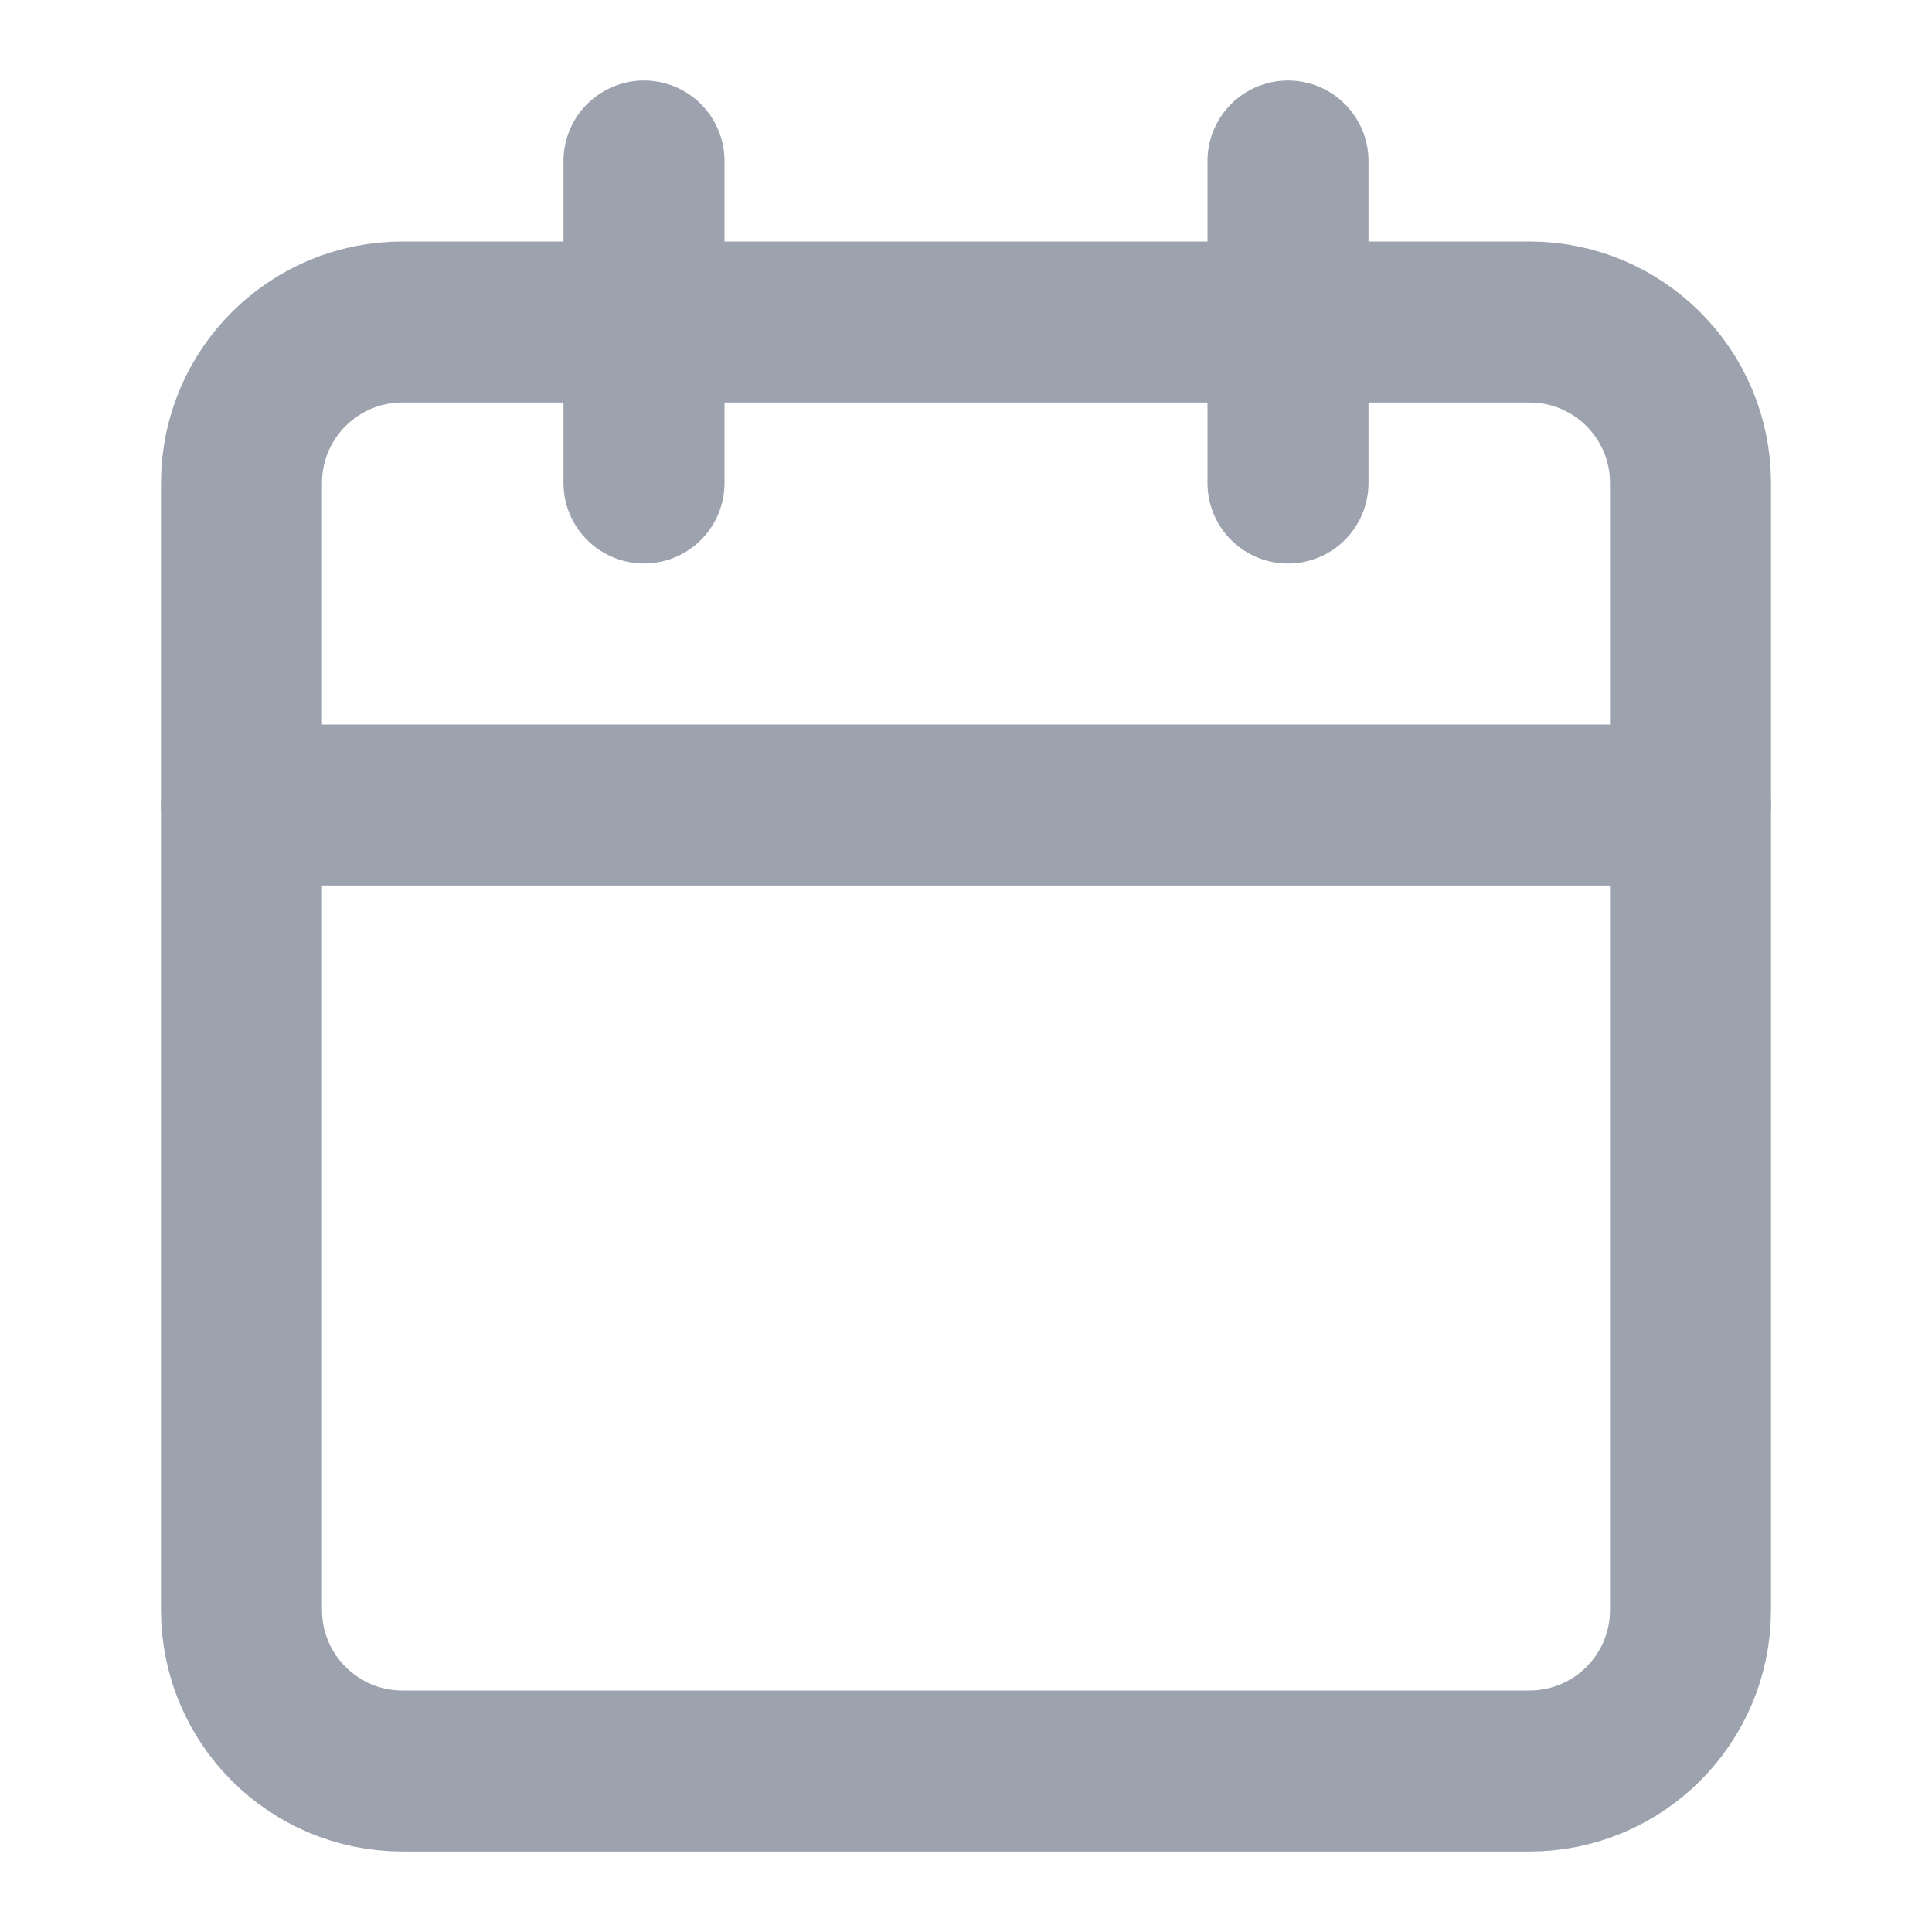
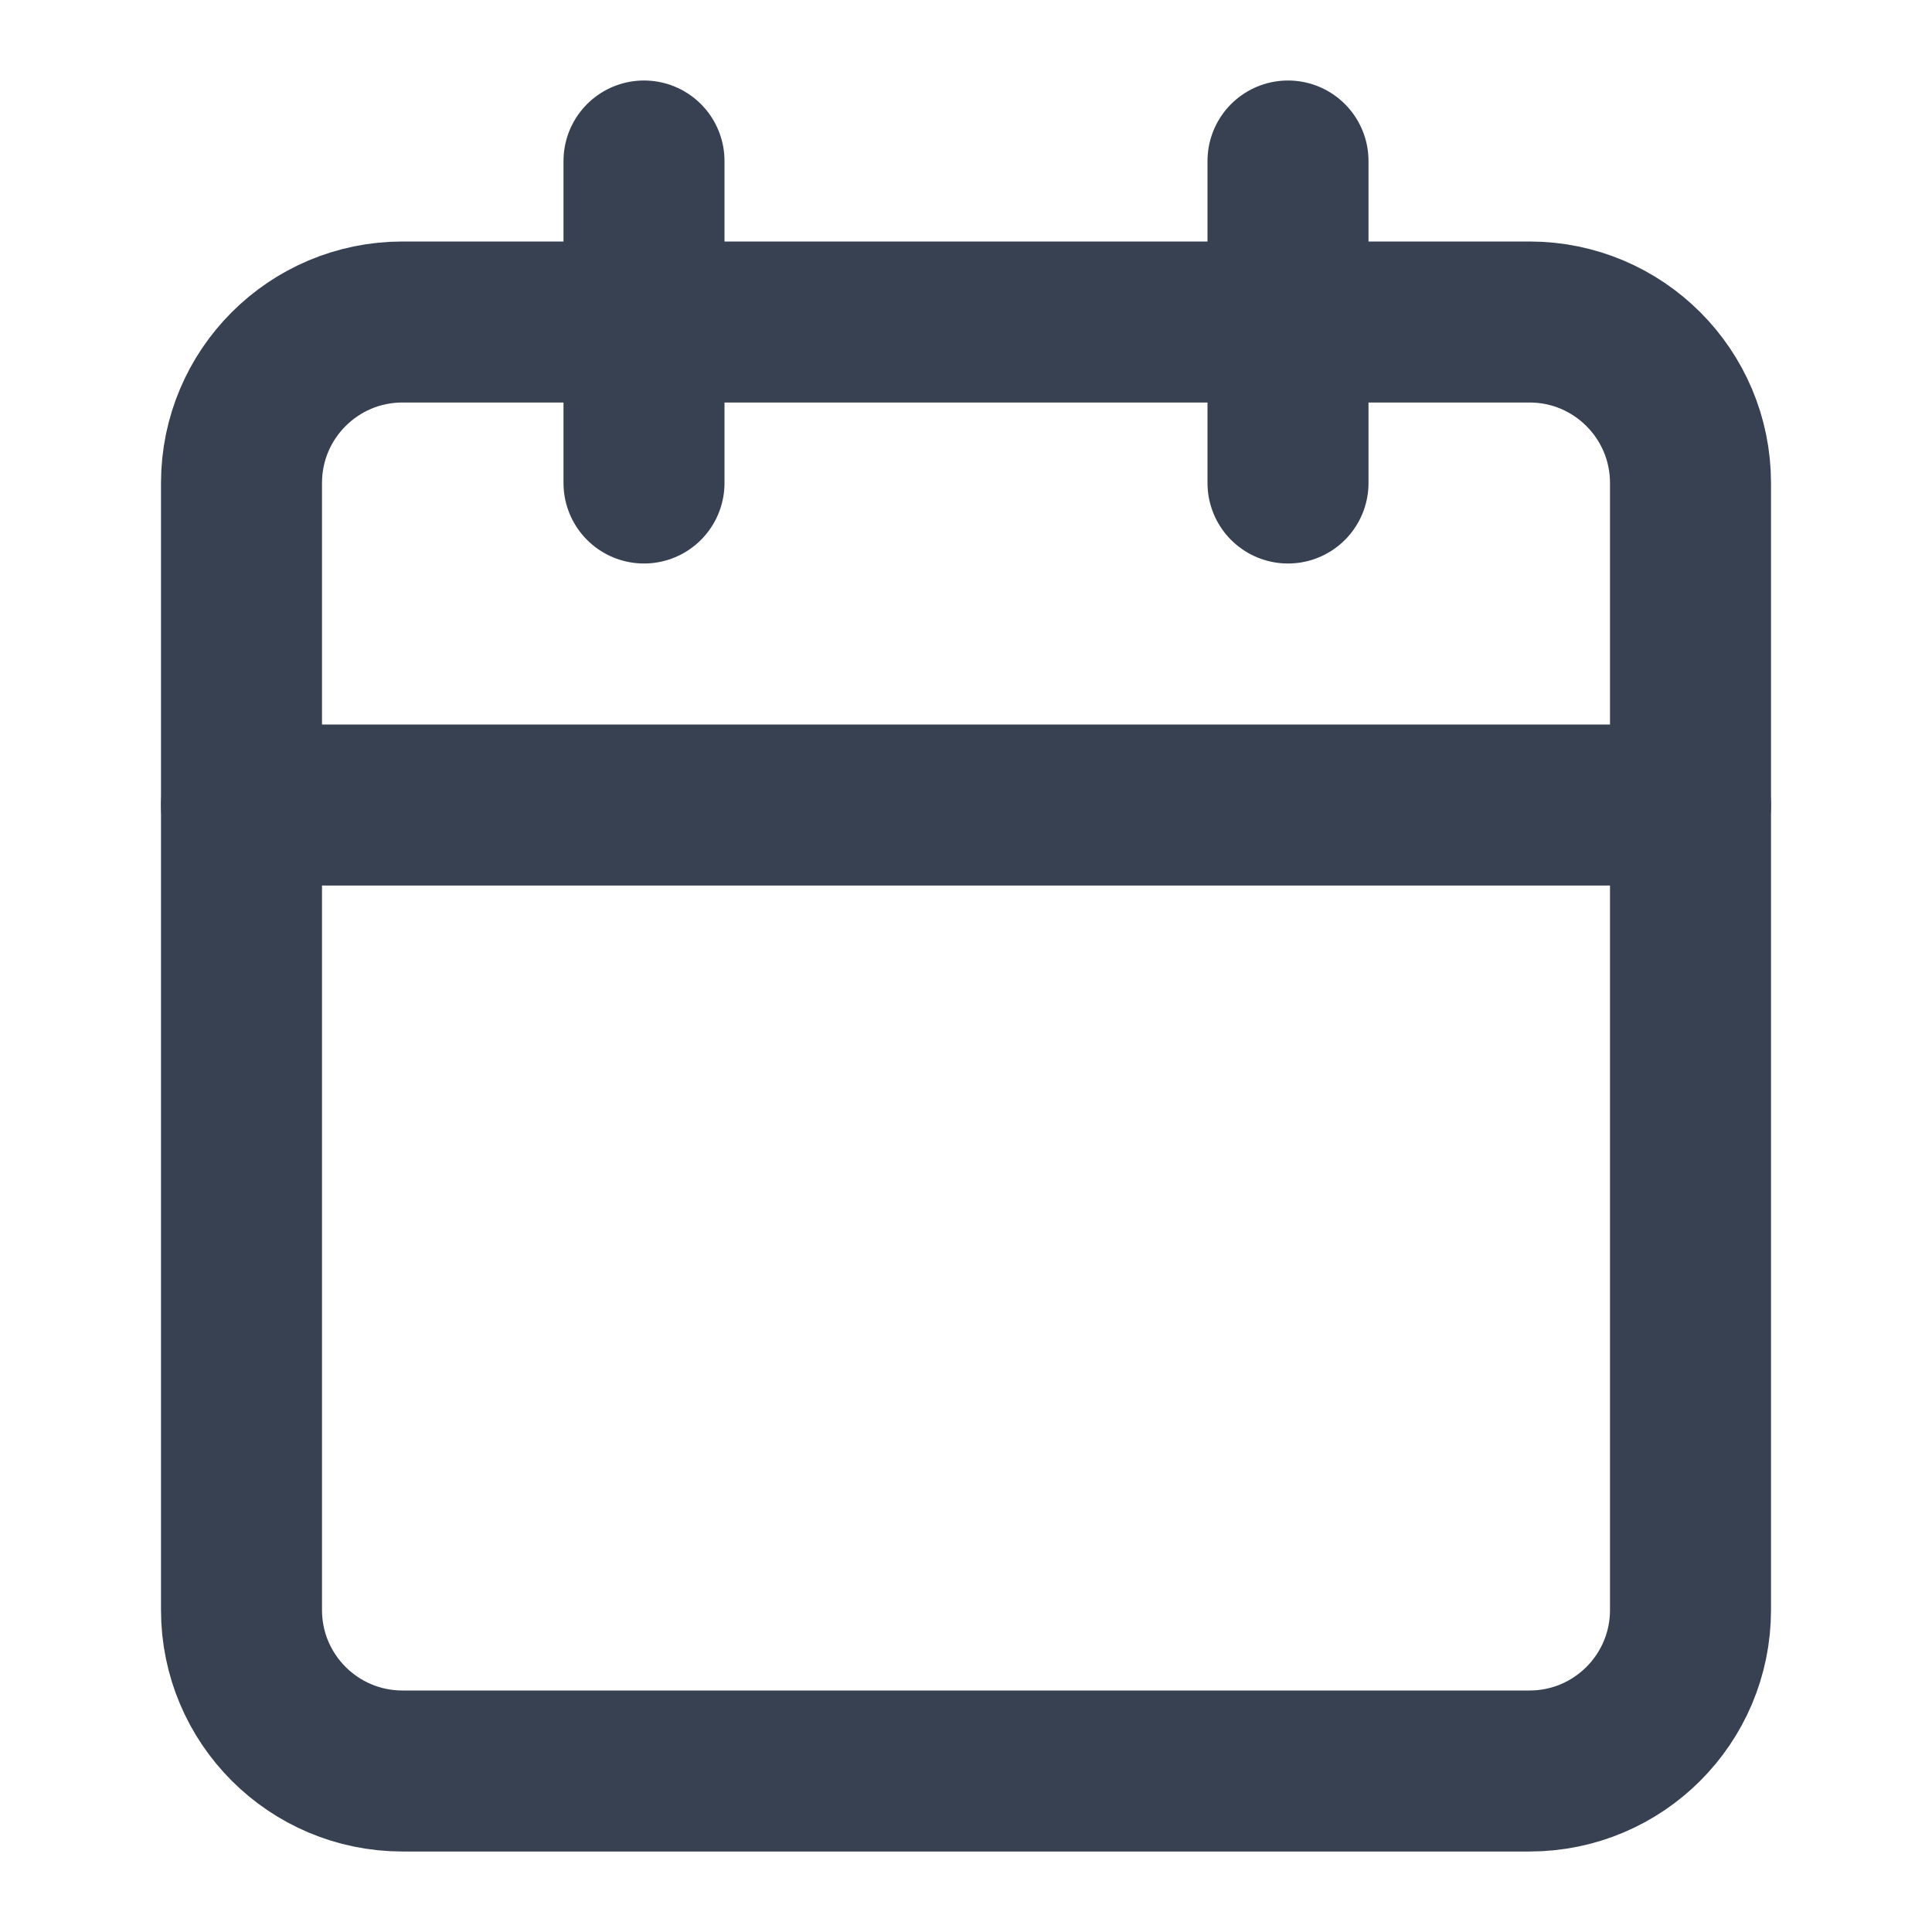
- <svg xmlns="http://www.w3.org/2000/svg" width="24" height="24" viewBox="0 0 24 24" fill="none" stroke="#9CA3AF" stroke-width="2" stroke-linecap="round" stroke-linejoin="round" class="lucide lucide-calendar">
+ <svg xmlns="http://www.w3.org/2000/svg" width="24" height="24" viewBox="0 0 24 24" fill="none" stroke="#374151" stroke-width="2" stroke-linecap="round" stroke-linejoin="round" class="lucide lucide-calendar">
  <path d="M8 2v4" />
  <path d="M16 2v4" />
  <rect width="18" height="18" x="3" y="4" rx="2" />
  <path d="M3 10h18" />
</svg>
